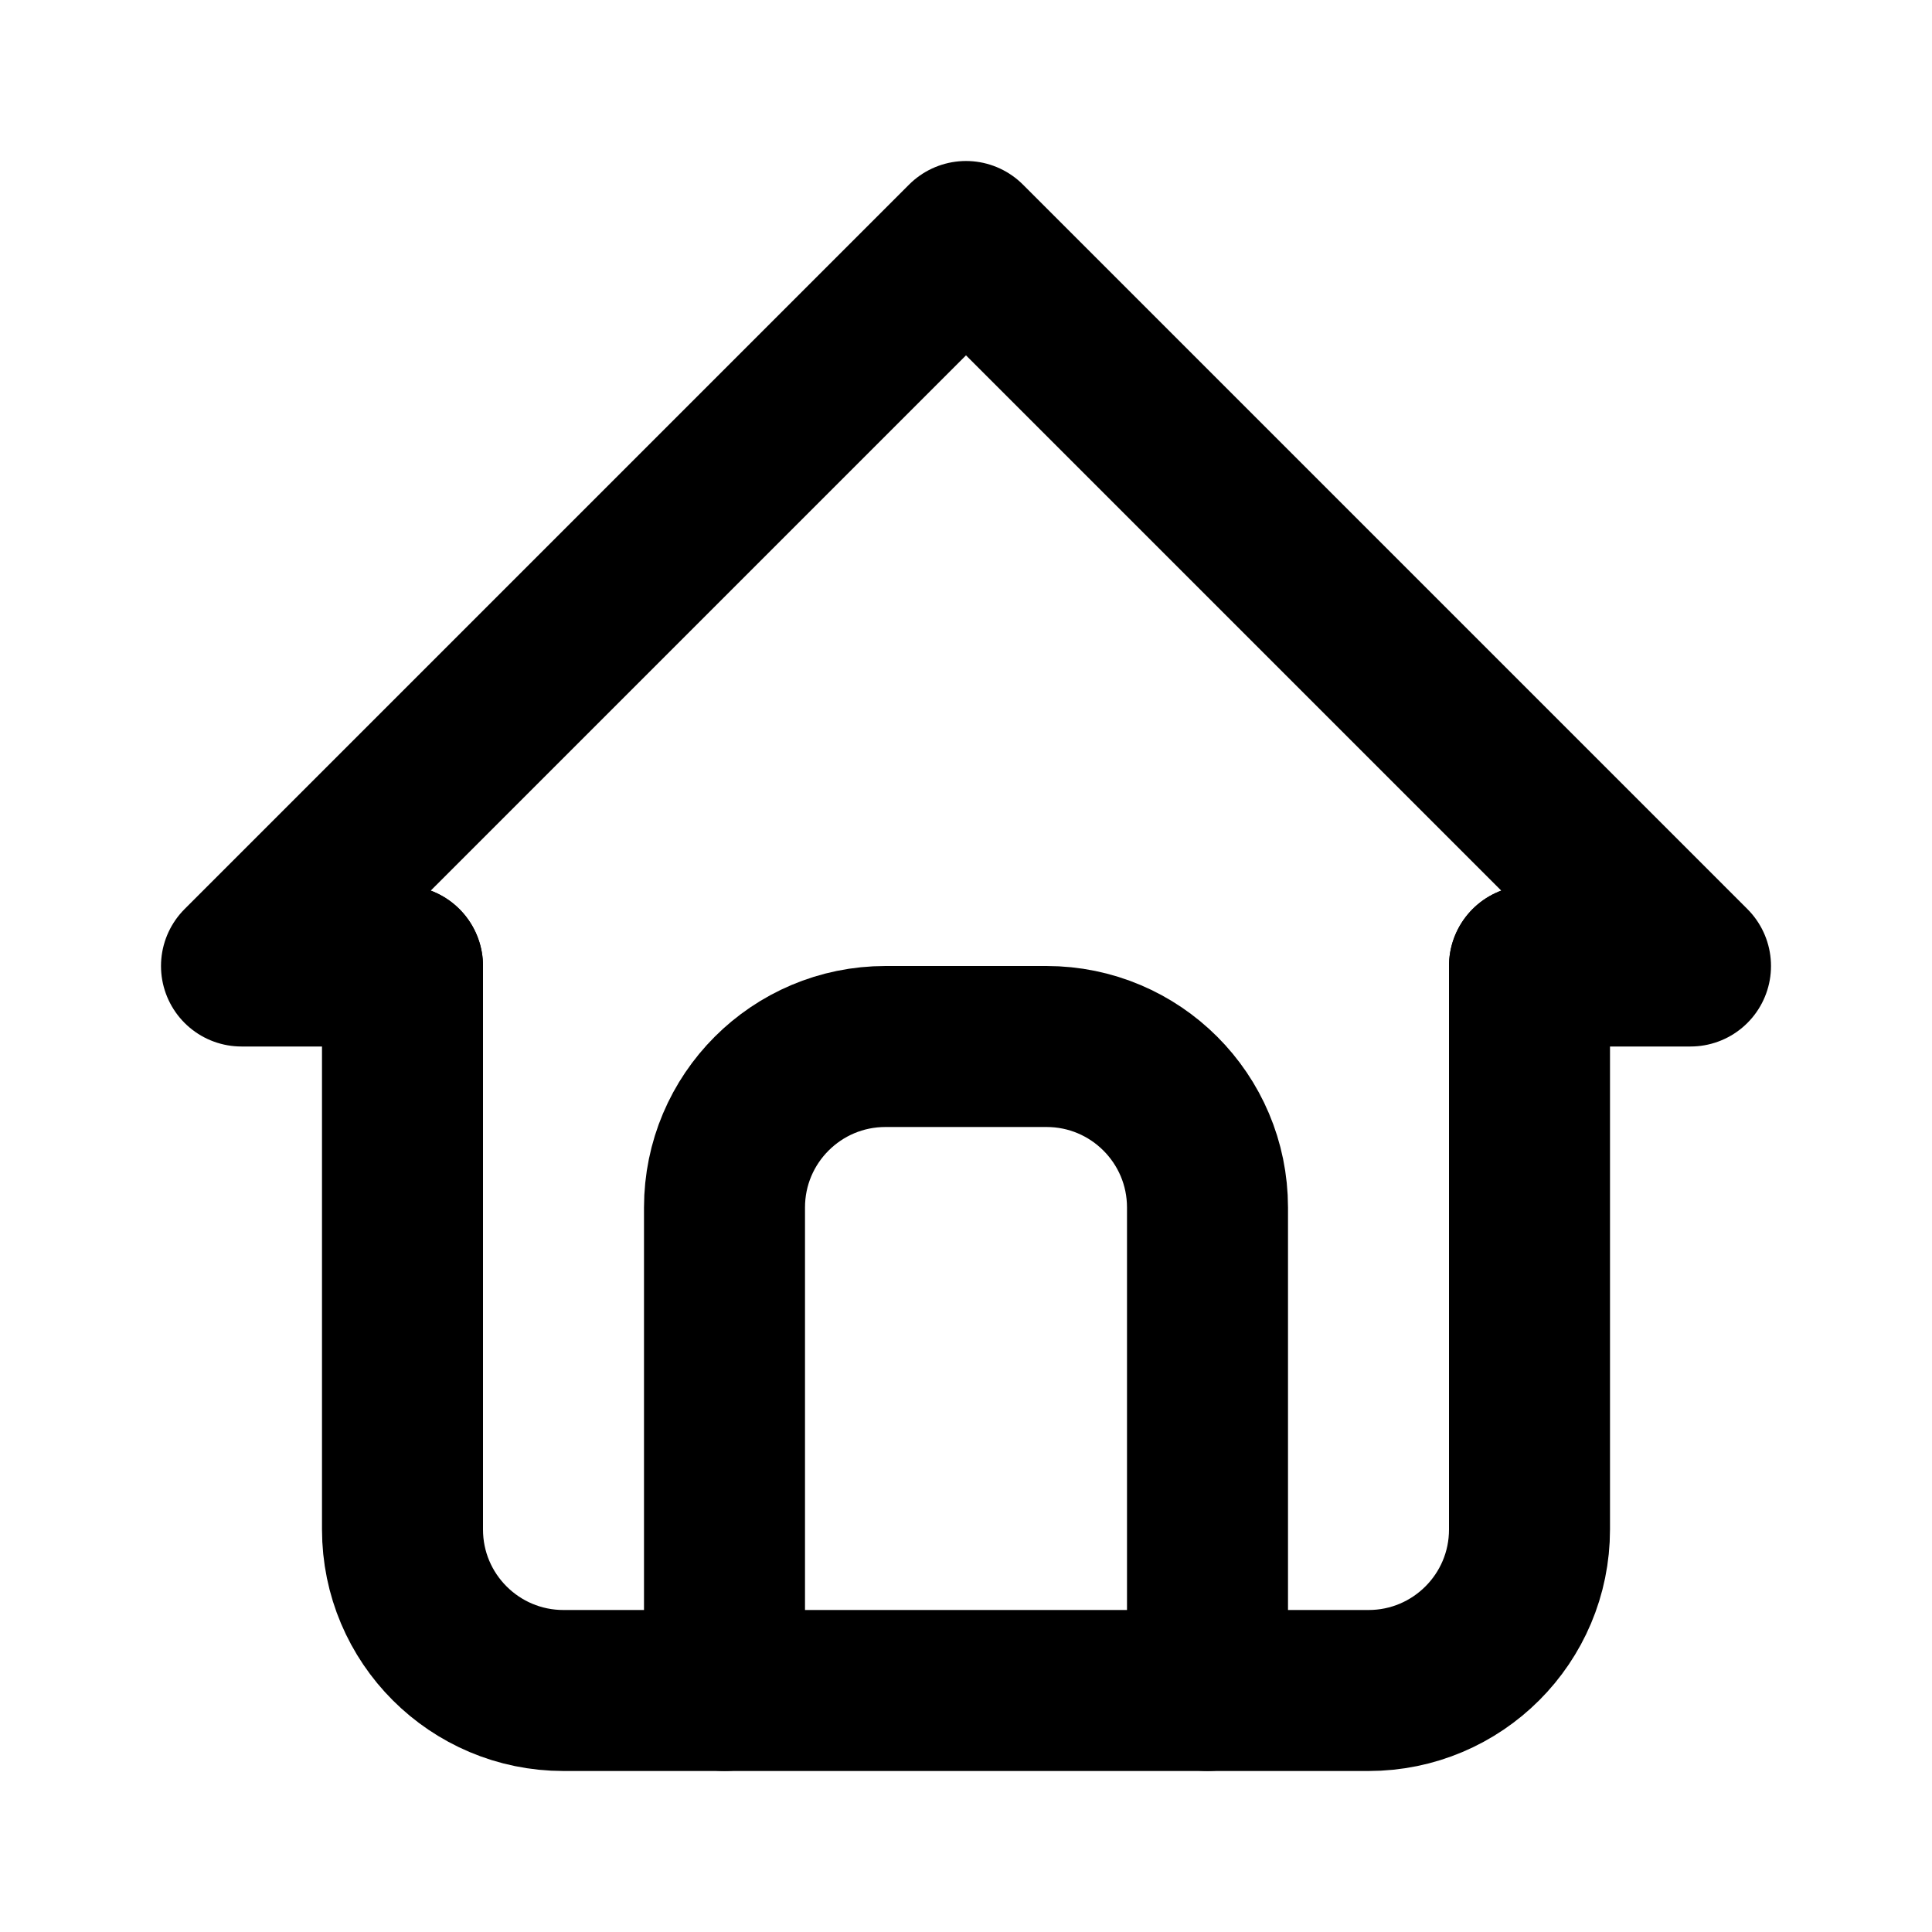
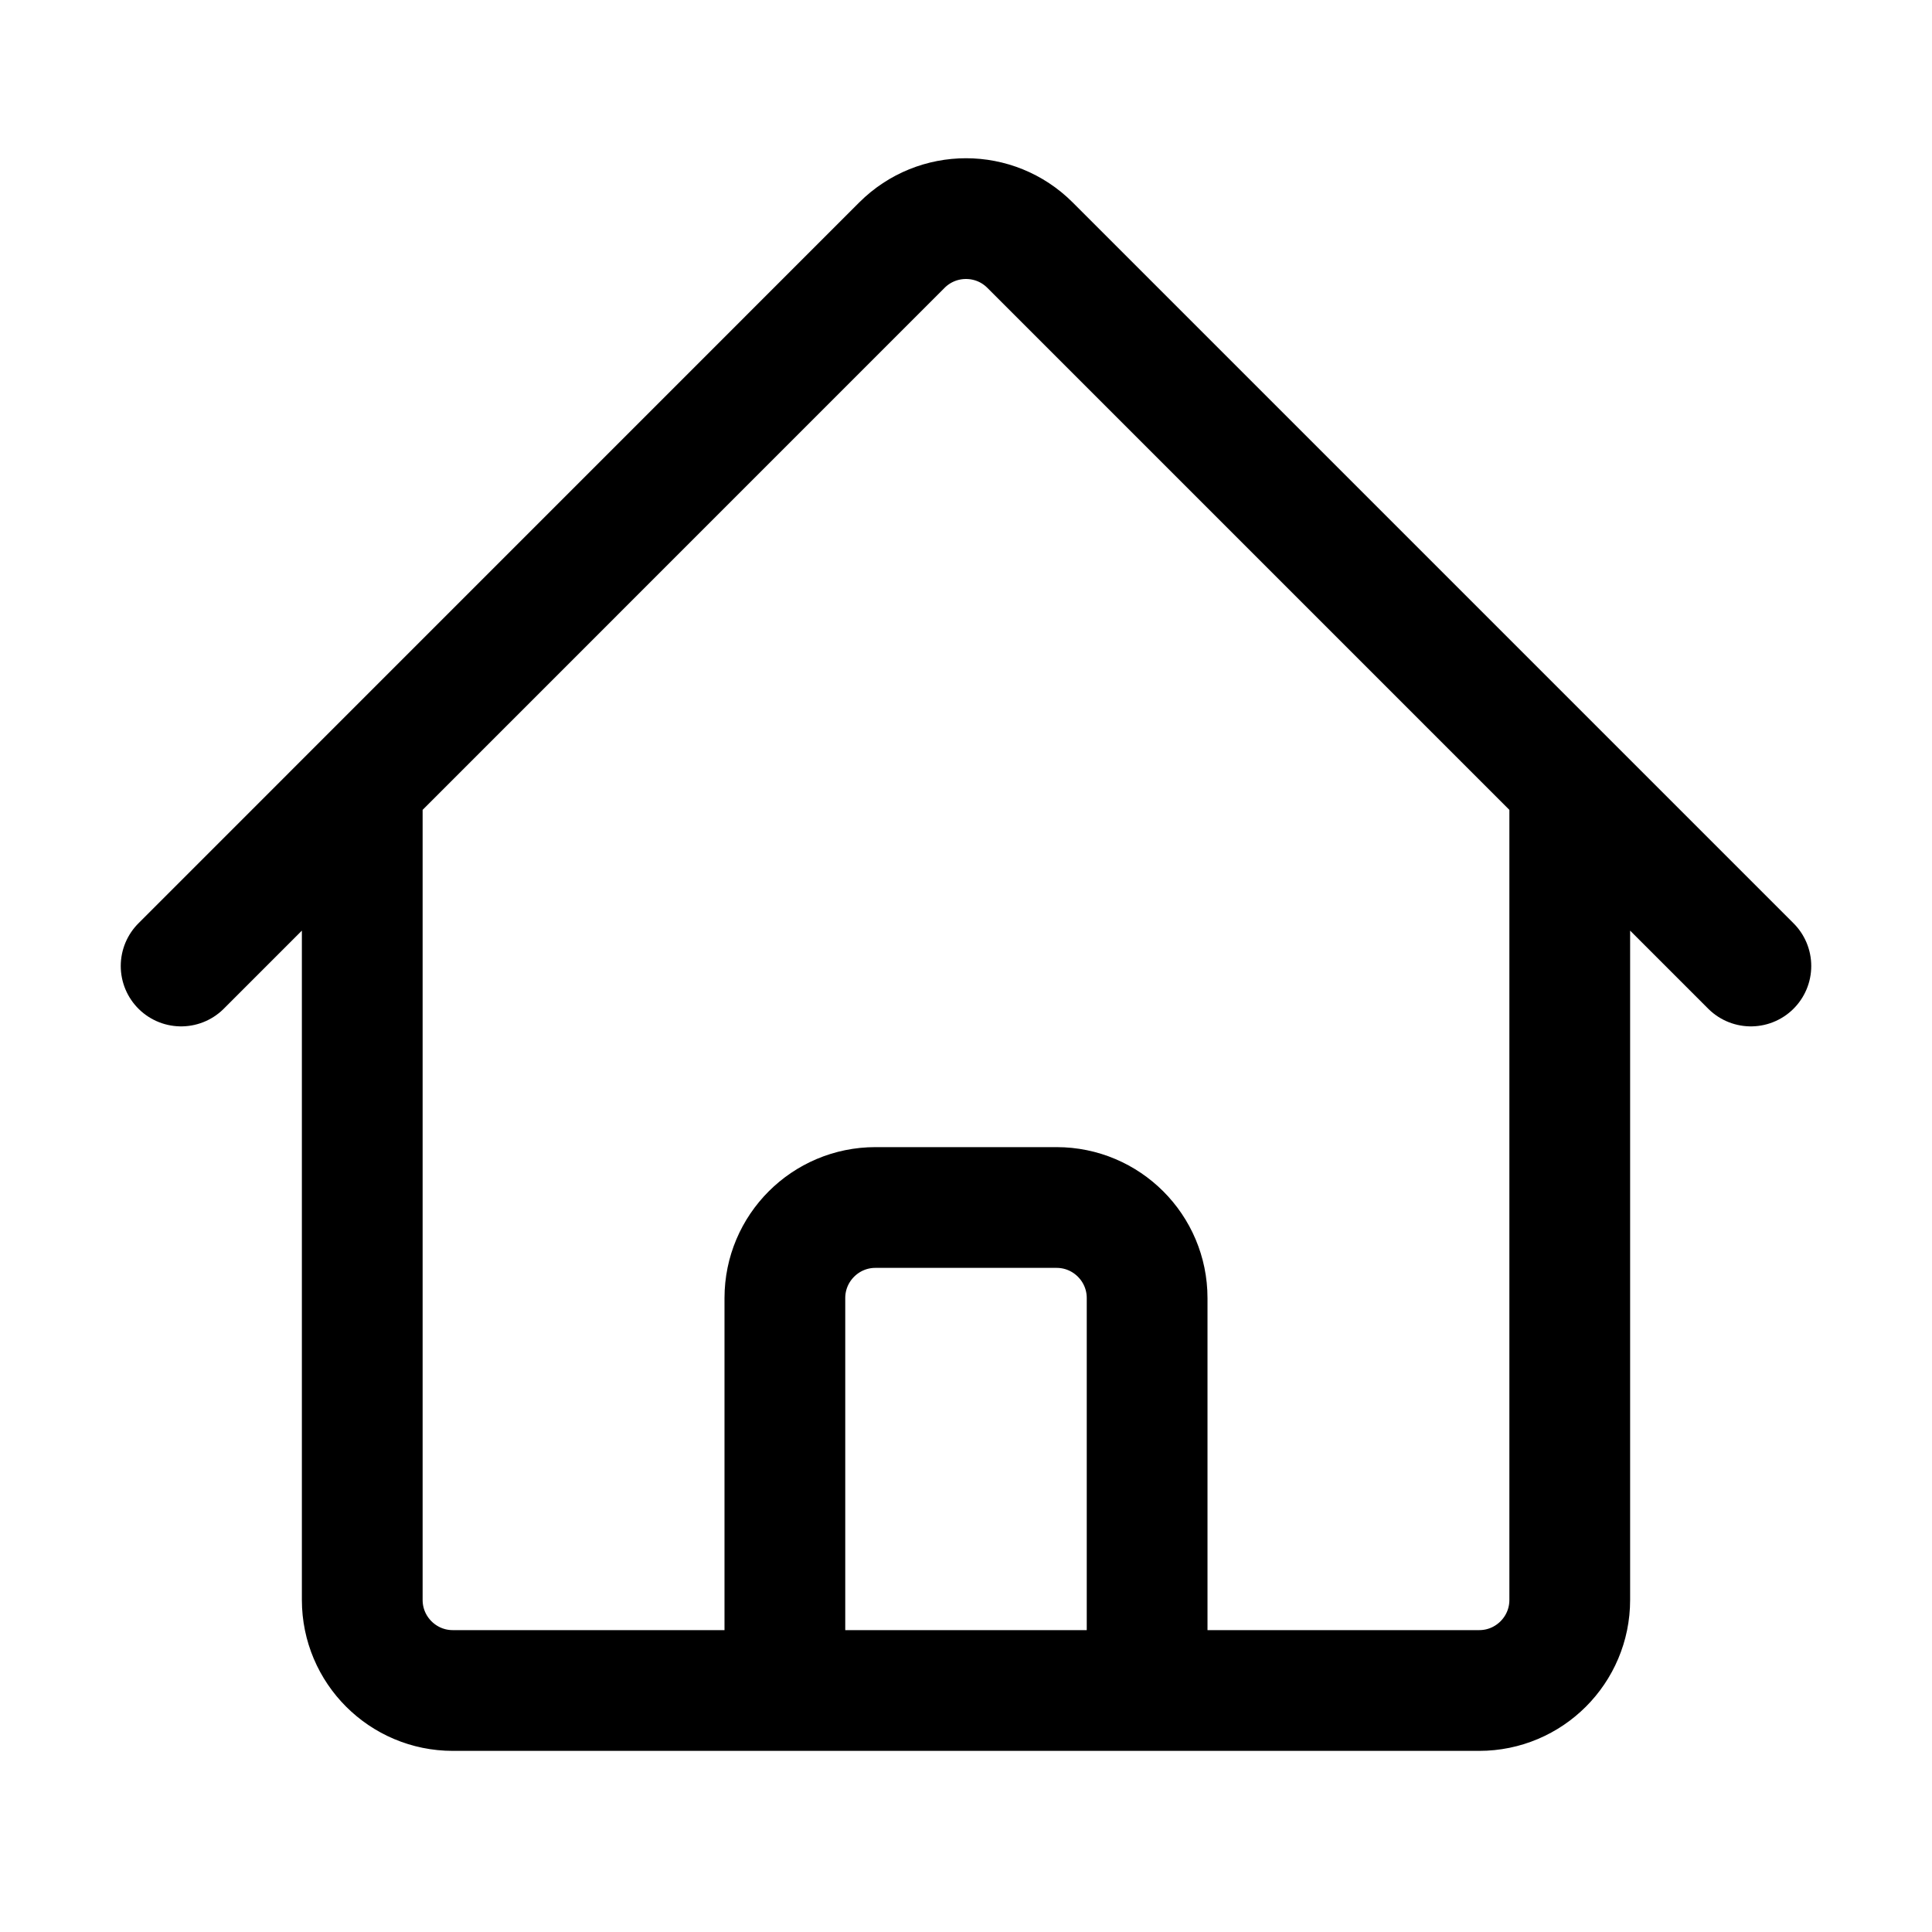
- <svg xmlns="http://www.w3.org/2000/svg" class="icon icon-tabler icon-tabler-home" width="24" height="24" viewBox="0 0 24 24" stroke-width="2" stroke="currentColor" fill="none" stroke-linecap="round" stroke-linejoin="round">
-   <path stroke="none" d="M0 0h24v24H0z" />
-   <polyline points="5 12 3 12 12 3 21 12 19 12" />
-   <path d="M5 12v7a2 2 0 0 0 2 2h10a2 2 0 0 0 2 -2v-7" />
-   <path d="M9 21v-6a2 2 0 0 1 2 -2h2a2 2 0 0 1 2 2v6" />
+ <svg xmlns="http://www.w3.org/2000/svg" data-slot="icon" fill="none" stroke-width="1.5" stroke="currentColor" viewBox="0 0 24 24" aria-hidden="true">
+   <path stroke-linecap="round" stroke-linejoin="round" d="m2.25 12 8.954-8.955c.44-.439 1.152-.439 1.591 0L21.75 12M4.5 9.75v10.125c0 .621.504 1.125 1.125 1.125H9.75v-4.875c0-.621.504-1.125 1.125-1.125h2.25c.621 0 1.125.504 1.125 1.125V21h4.125c.621 0 1.125-.504 1.125-1.125V9.75M8.25 21h8.25" />
</svg>
